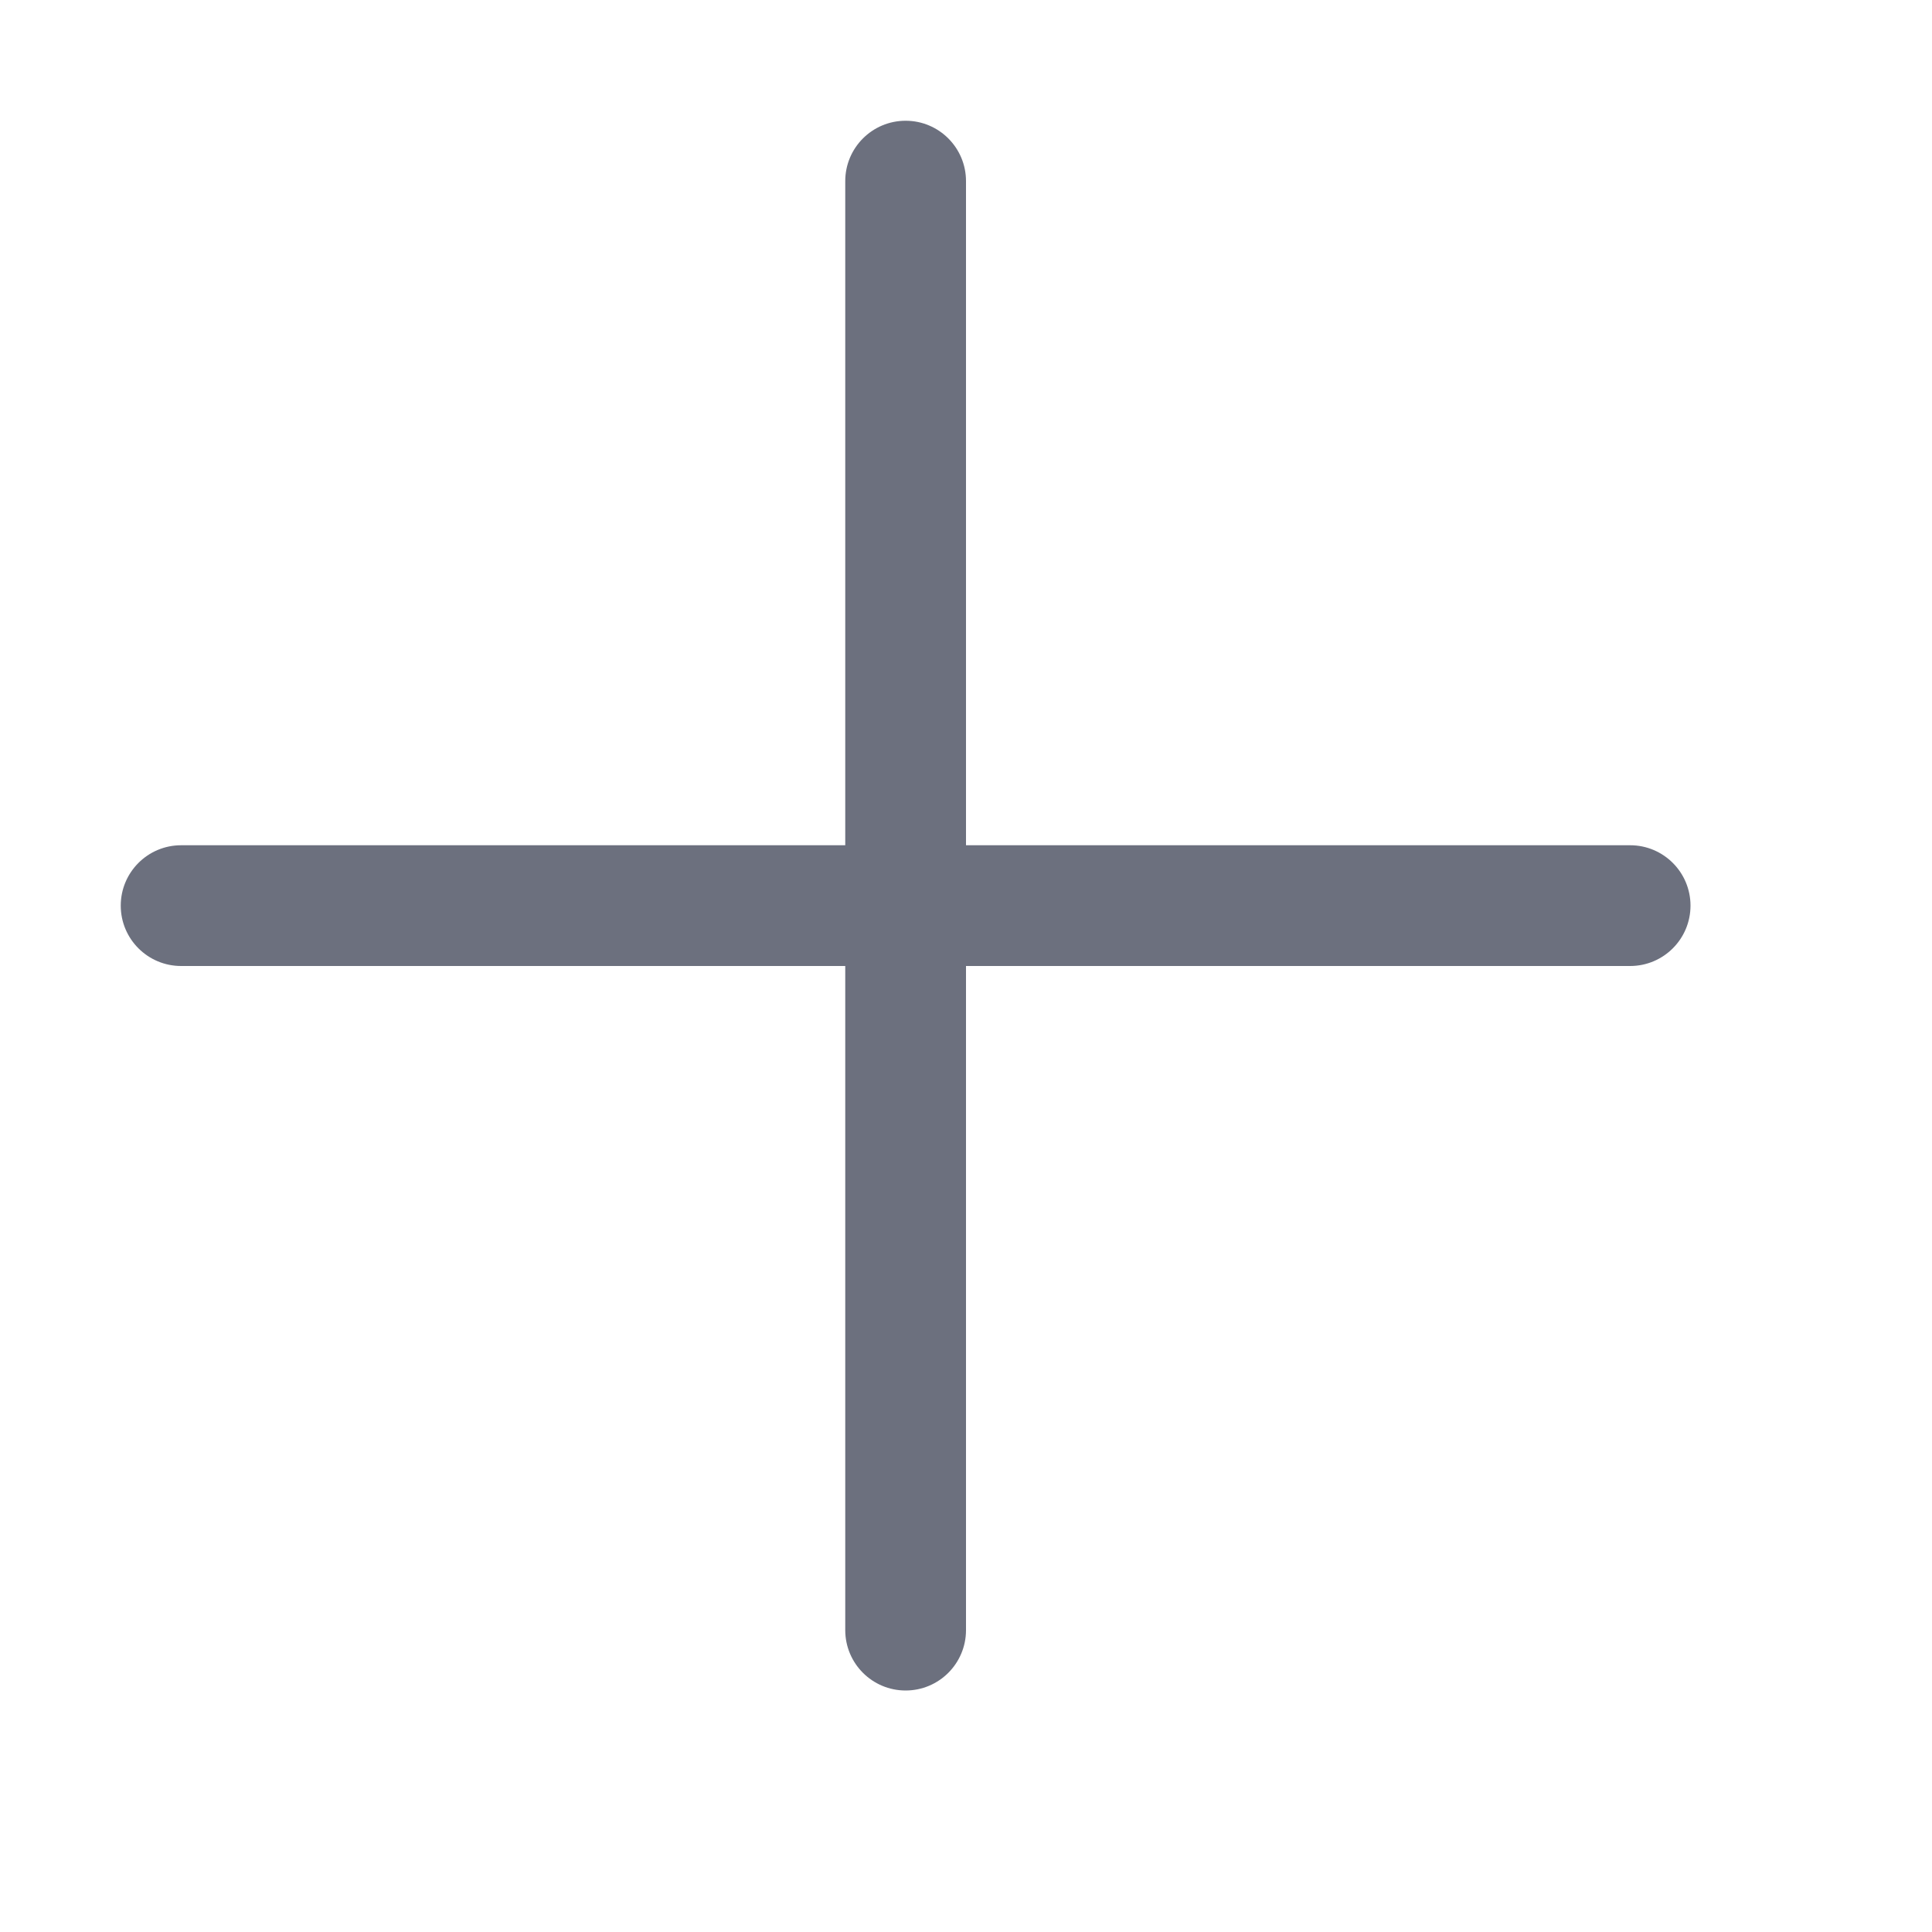
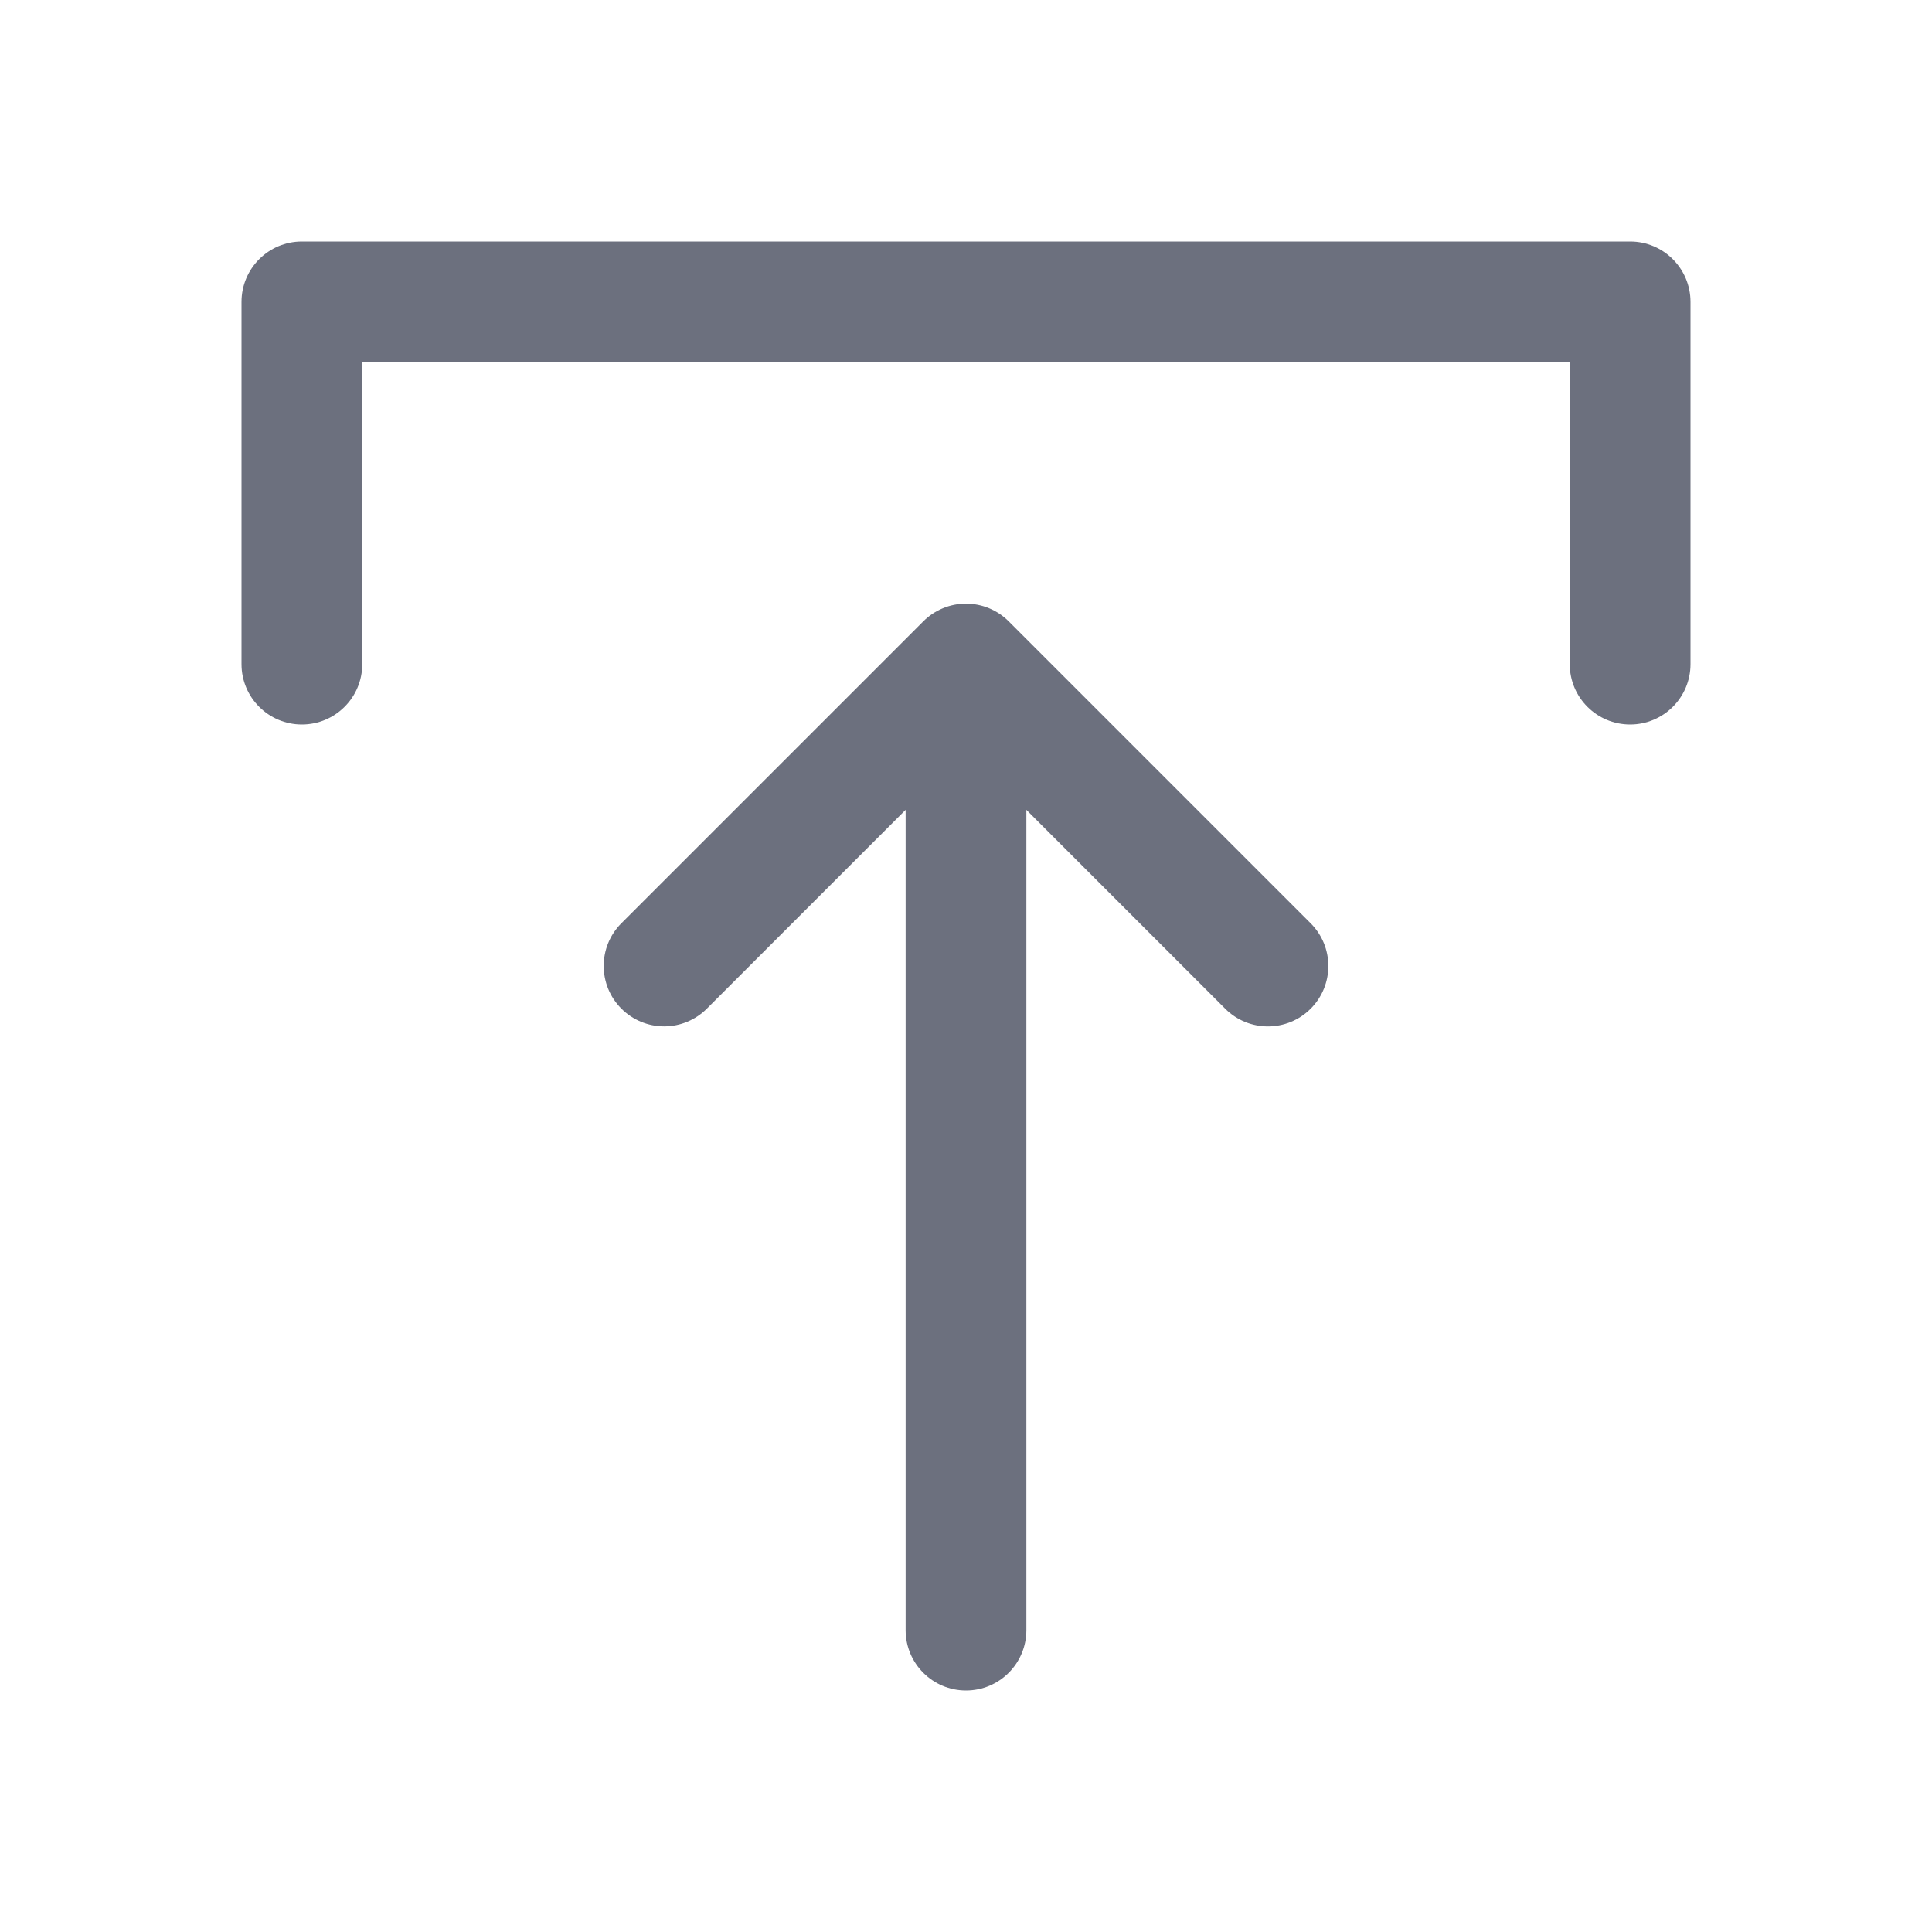
<svg xmlns="http://www.w3.org/2000/svg" width="16" height="16" fill="none" viewBox="0 0 16 16">
-   <path fill="#6C707E" fill-rule="evenodd" d="M7.5 1a.5.5 0 0 1 .5.5V7h5.5a.5.5 0 0 1 0 1H8v5.5a.5.5 0 0 1-1 0V8H1.5a.5.5 0 0 1 0-1H7V1.5a.5.5 0 0 1 .5-.5Z" clip-rule="evenodd" />
+   <g fill="#6C707E">
+     <path d="M13.5 6a.5.5 0 0 0 .5-.5v-3a.5.5 0 0 0-.5-.5h-11a.5.5 0 0 0-.5.5v3a.5.5 0 0 0 1 0V3h10v2.5a.5.5 0 0 0 .5.5Z" />
+     <path d="M5.146 8.353a.5.5 0 0 1 0-.707l2.5-2.5a.5.5 0 0 1 .708 0l2.5 2.5a.5.5 0 0 1-.707.708L8.5 6.707V13.5a.5.5 0 1 1-1 0V6.707L5.854 8.353a.5.5 0 0 1-.708 0Z" />
+   </g>
</svg>
